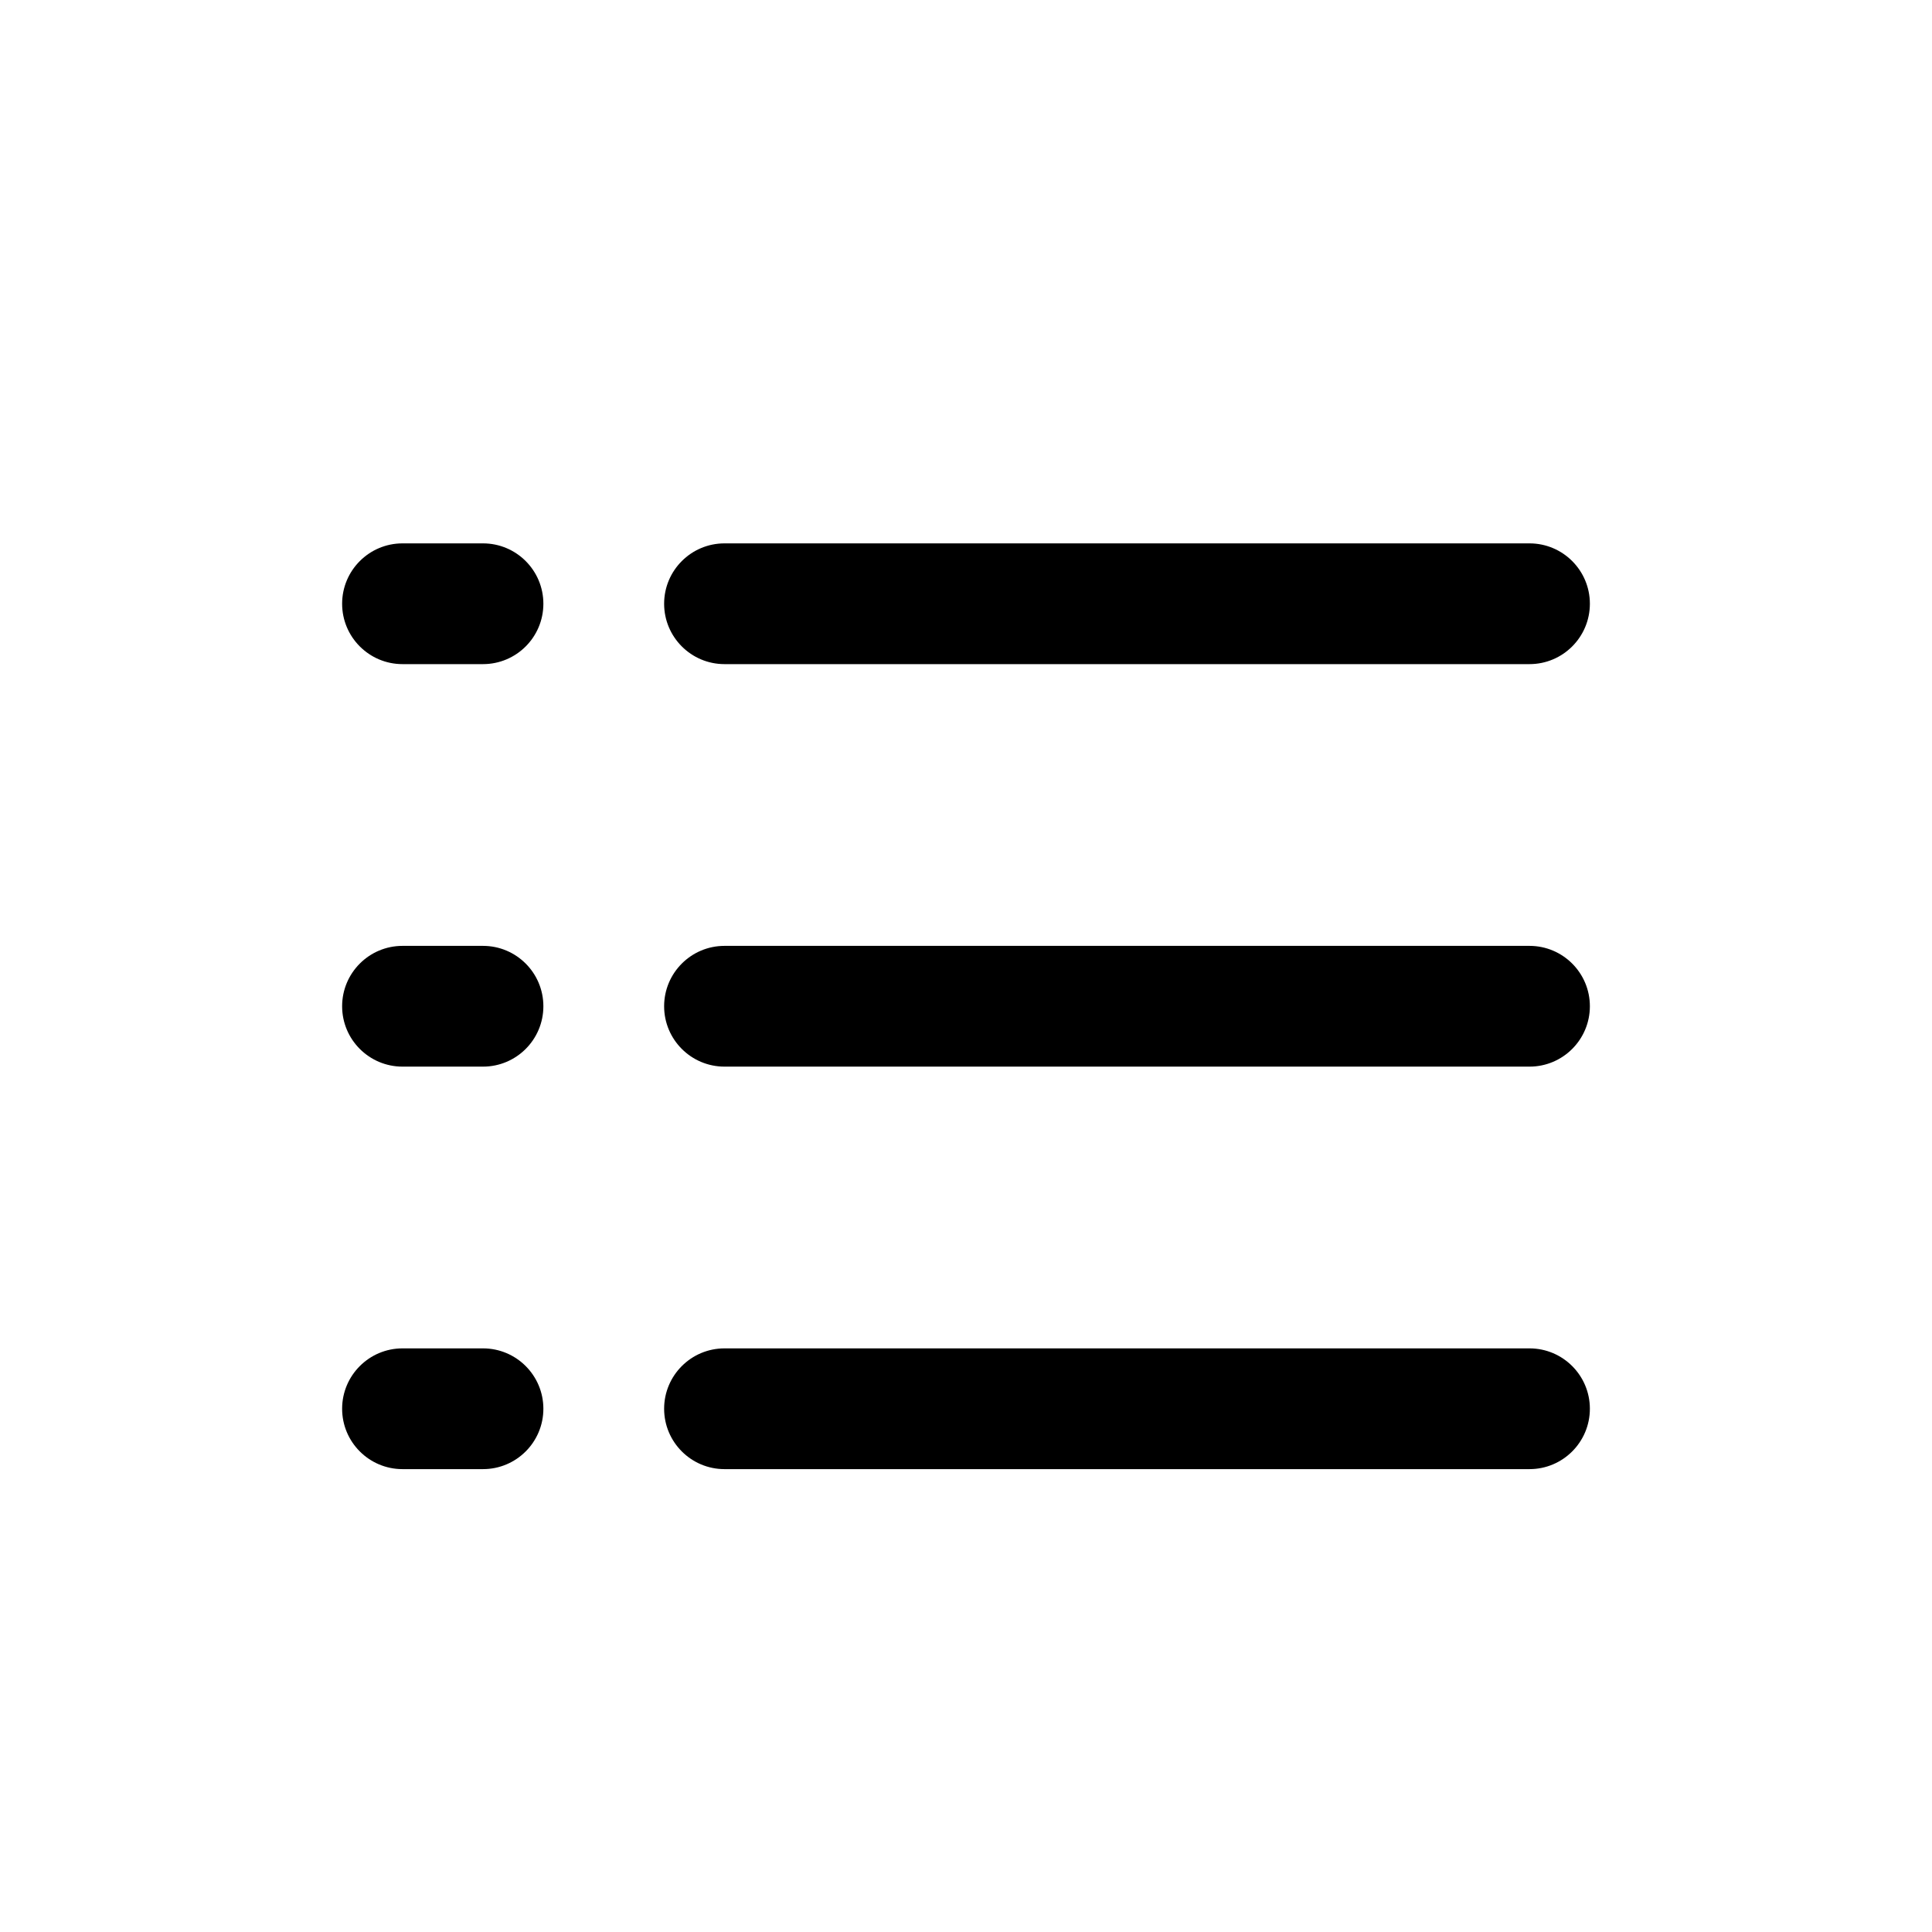
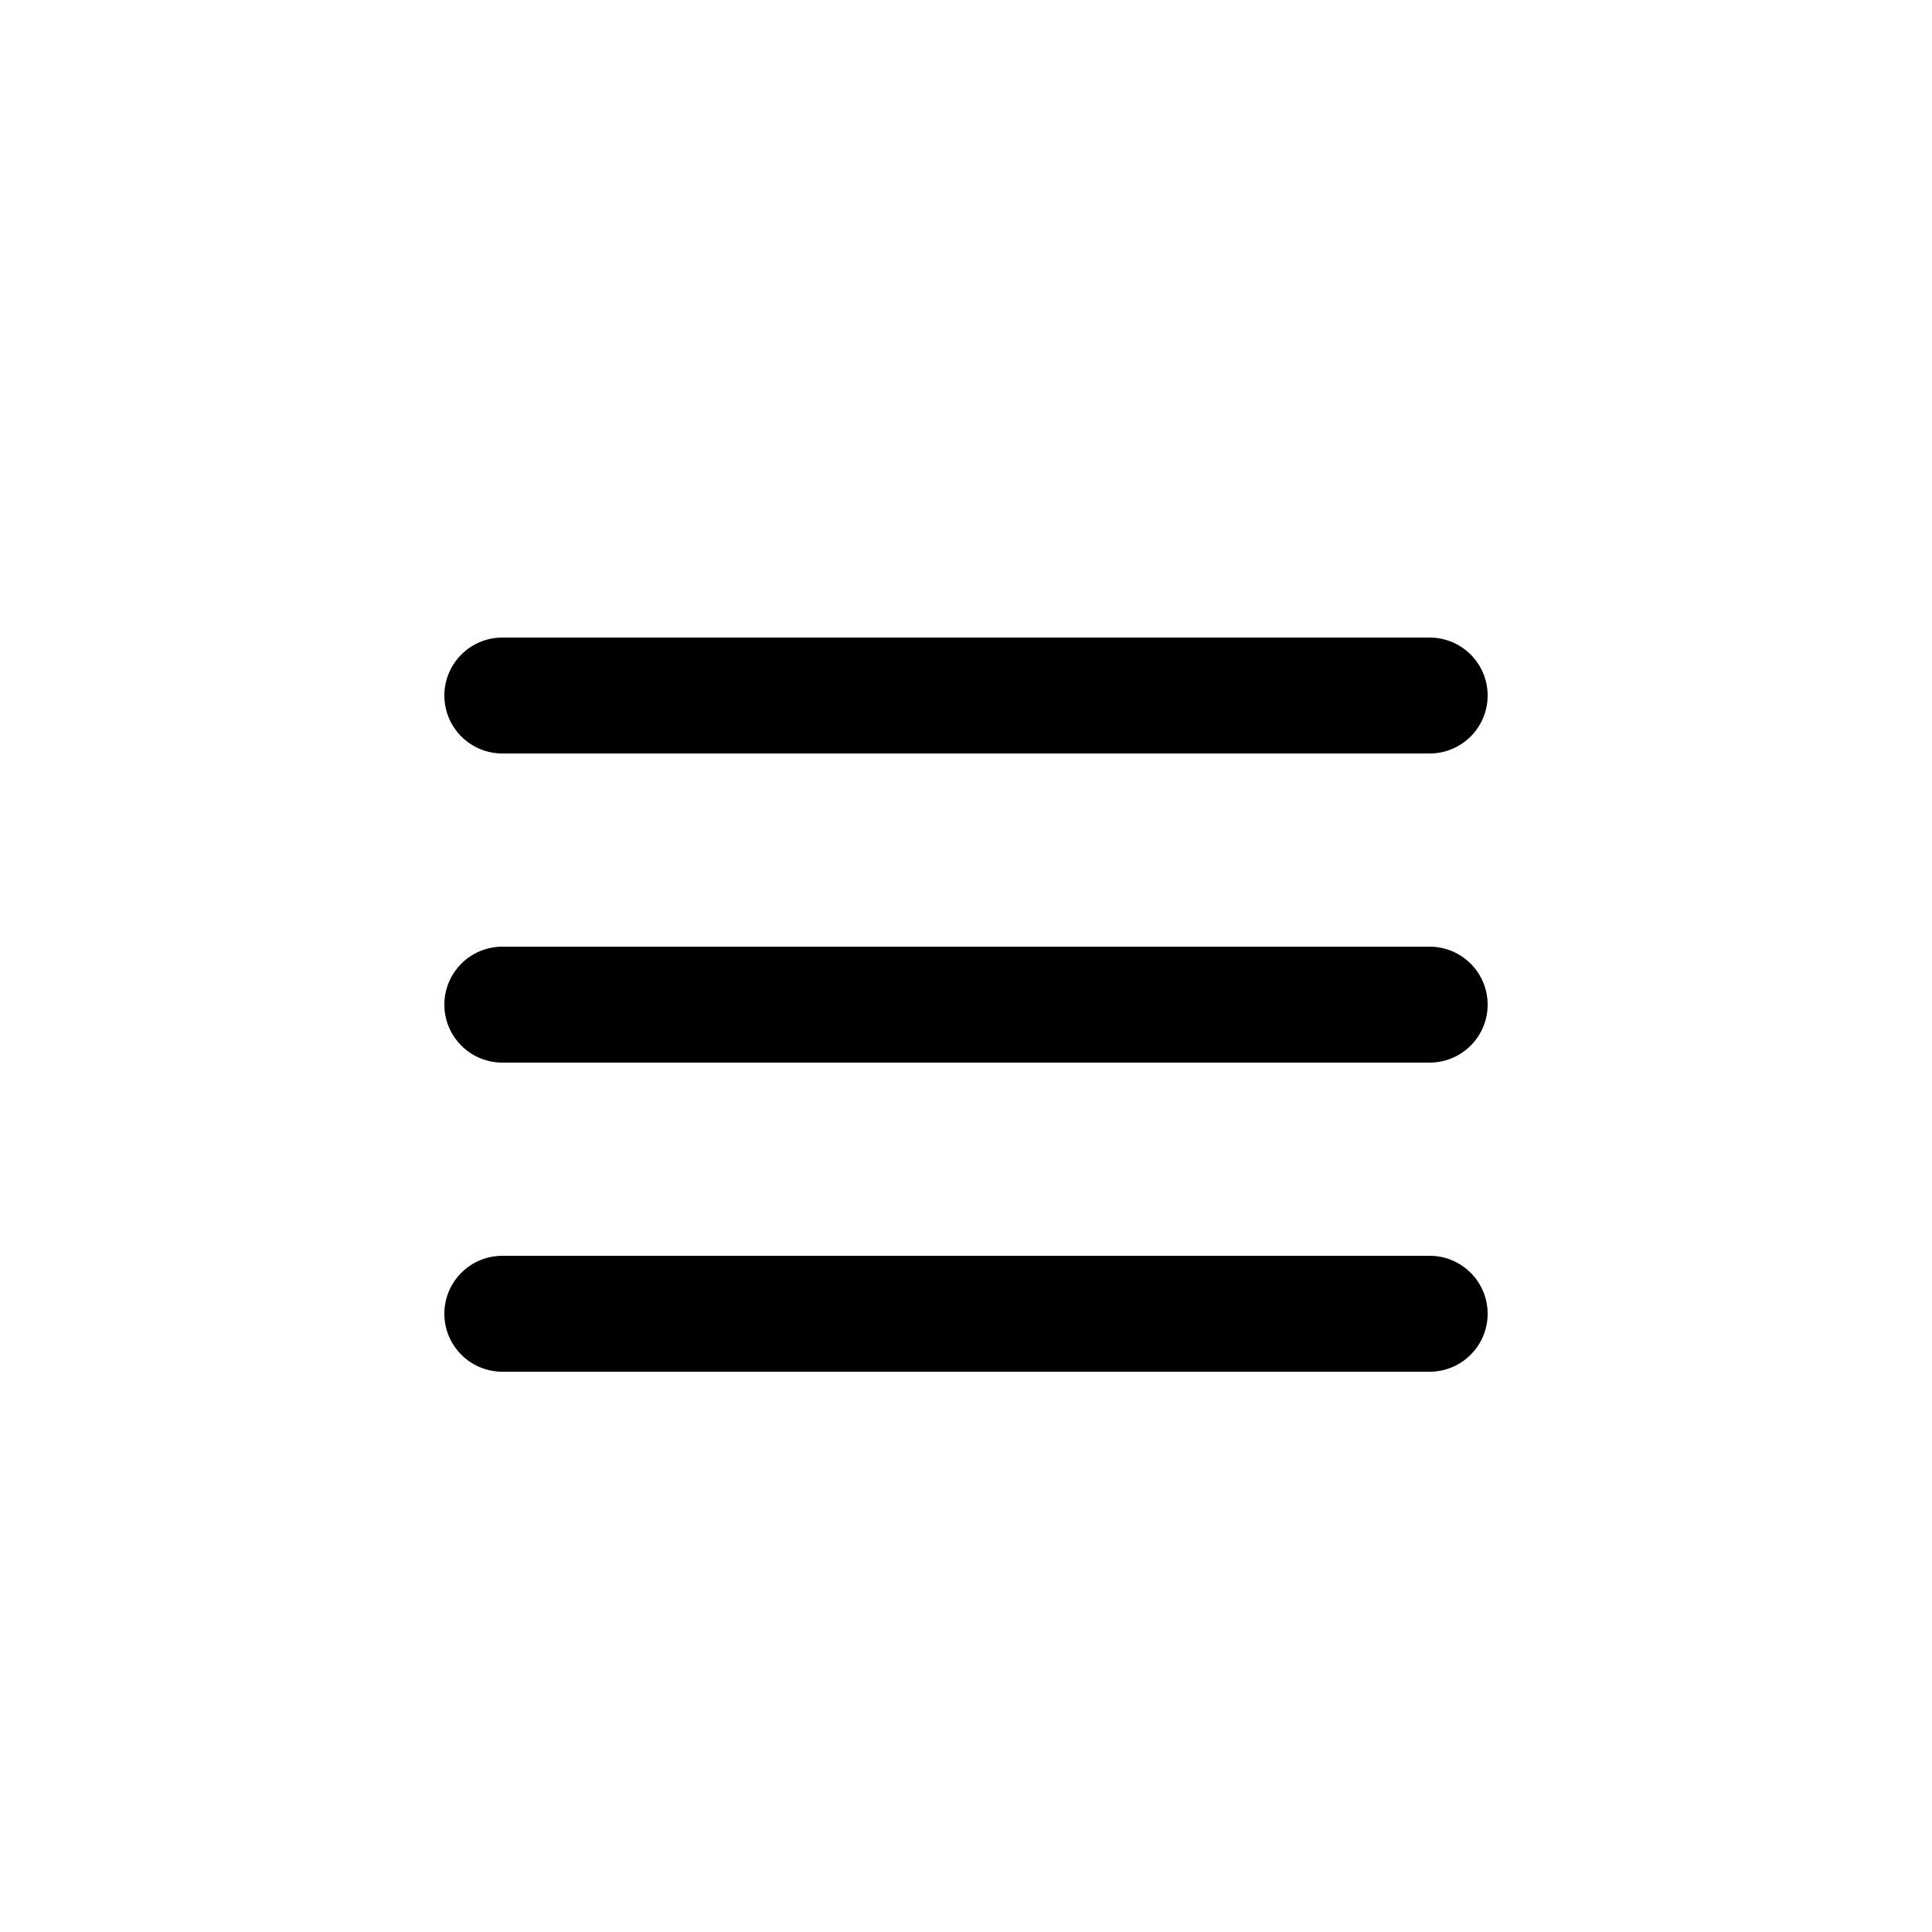
- <svg xmlns="http://www.w3.org/2000/svg" viewBox="0 0 24 24" fill="none">
+ <svg xmlns="http://www.w3.org/2000/svg" viewBox="0 -0.5 25 25" fill="none">
  <g id="SVGRepo_bgCarrier" stroke-width="0" />
  <g id="SVGRepo_tracerCarrier" stroke-linecap="round" stroke-linejoin="round" />
  <g id="SVGRepo_iconCarrier">
-     <path d="M9 6.75C8.586 6.75 8.25 7.086 8.25 7.5C8.25 7.914 8.586 8.25 9 8.25V6.75ZM19 8.25C19.414 8.25 19.75 7.914 19.75 7.5C19.75 7.086 19.414 6.75 19 6.75V8.25ZM5 6.75C4.586 6.75 4.25 7.086 4.25 7.5C4.25 7.914 4.586 8.25 5 8.25V6.75ZM6 8.25C6.414 8.25 6.75 7.914 6.75 7.5C6.75 7.086 6.414 6.75 6 6.75V8.25ZM5 11.75C4.586 11.75 4.25 12.086 4.25 12.5C4.25 12.914 4.586 13.25 5 13.25V11.75ZM6 13.25C6.414 13.25 6.75 12.914 6.75 12.5C6.75 12.086 6.414 11.75 6 11.75V13.25ZM5 16.75C4.586 16.75 4.25 17.086 4.25 17.5C4.25 17.914 4.586 18.25 5 18.25V16.75ZM6 18.25C6.414 18.25 6.75 17.914 6.75 17.5C6.75 17.086 6.414 16.75 6 16.75V18.25ZM9 11.75C8.586 11.75 8.25 12.086 8.25 12.5C8.25 12.914 8.586 13.25 9 13.25V11.75ZM19 13.25C19.414 13.25 19.75 12.914 19.75 12.5C19.75 12.086 19.414 11.75 19 11.75V13.25ZM9 16.75C8.586 16.75 8.25 17.086 8.25 17.5C8.25 17.914 8.586 18.25 9 18.25V16.75ZM19 18.25C19.414 18.25 19.75 17.914 19.75 17.5C19.75 17.086 19.414 16.75 19 16.75V18.25ZM9 8.25H19V6.75H9V8.25ZM5 8.25H6V6.75H5V8.25ZM5 13.25H6V11.75H5V13.25ZM5 18.25H6V16.75H5V18.25ZM9 13.25H19V11.75H9V13.25ZM9 18.25H19V16.75H9V18.25Z" fill="#000000" />
+     <path d="M6.5 11.75C6.086 11.75 5.75 12.086 5.75 12.5C5.75 12.914 6.086 13.25 6.5 13.25V11.75ZM18.5 13.25C18.914 13.25 19.25 12.914 19.25 12.5C19.25 12.086 18.914 11.75 18.5 11.75V13.25ZM6.5 15.75C6.086 15.75 5.75 16.086 5.75 16.5C5.75 16.914 6.086 17.25 6.5 17.25V15.75ZM18.5 17.25C18.914 17.25 19.25 16.914 19.25 16.5C19.25 16.086 18.914 15.75 18.5 15.75V17.25ZM6.5 7.75C6.086 7.75 5.75 8.086 5.75 8.5C5.75 8.914 6.086 9.25 6.5 9.25V7.75ZM18.5 9.25C18.914 9.25 19.25 8.914 19.25 8.5C19.25 8.086 18.914 7.75 18.5 7.75V9.25ZM6.5 13.25H18.5V11.75H6.5V13.25ZM6.5 17.25H18.5V15.75H6.5V17.25ZM6.5 9.25H18.5V7.75H6.5V9.25Z" fill="currentColor" />
  </g>
</svg>
